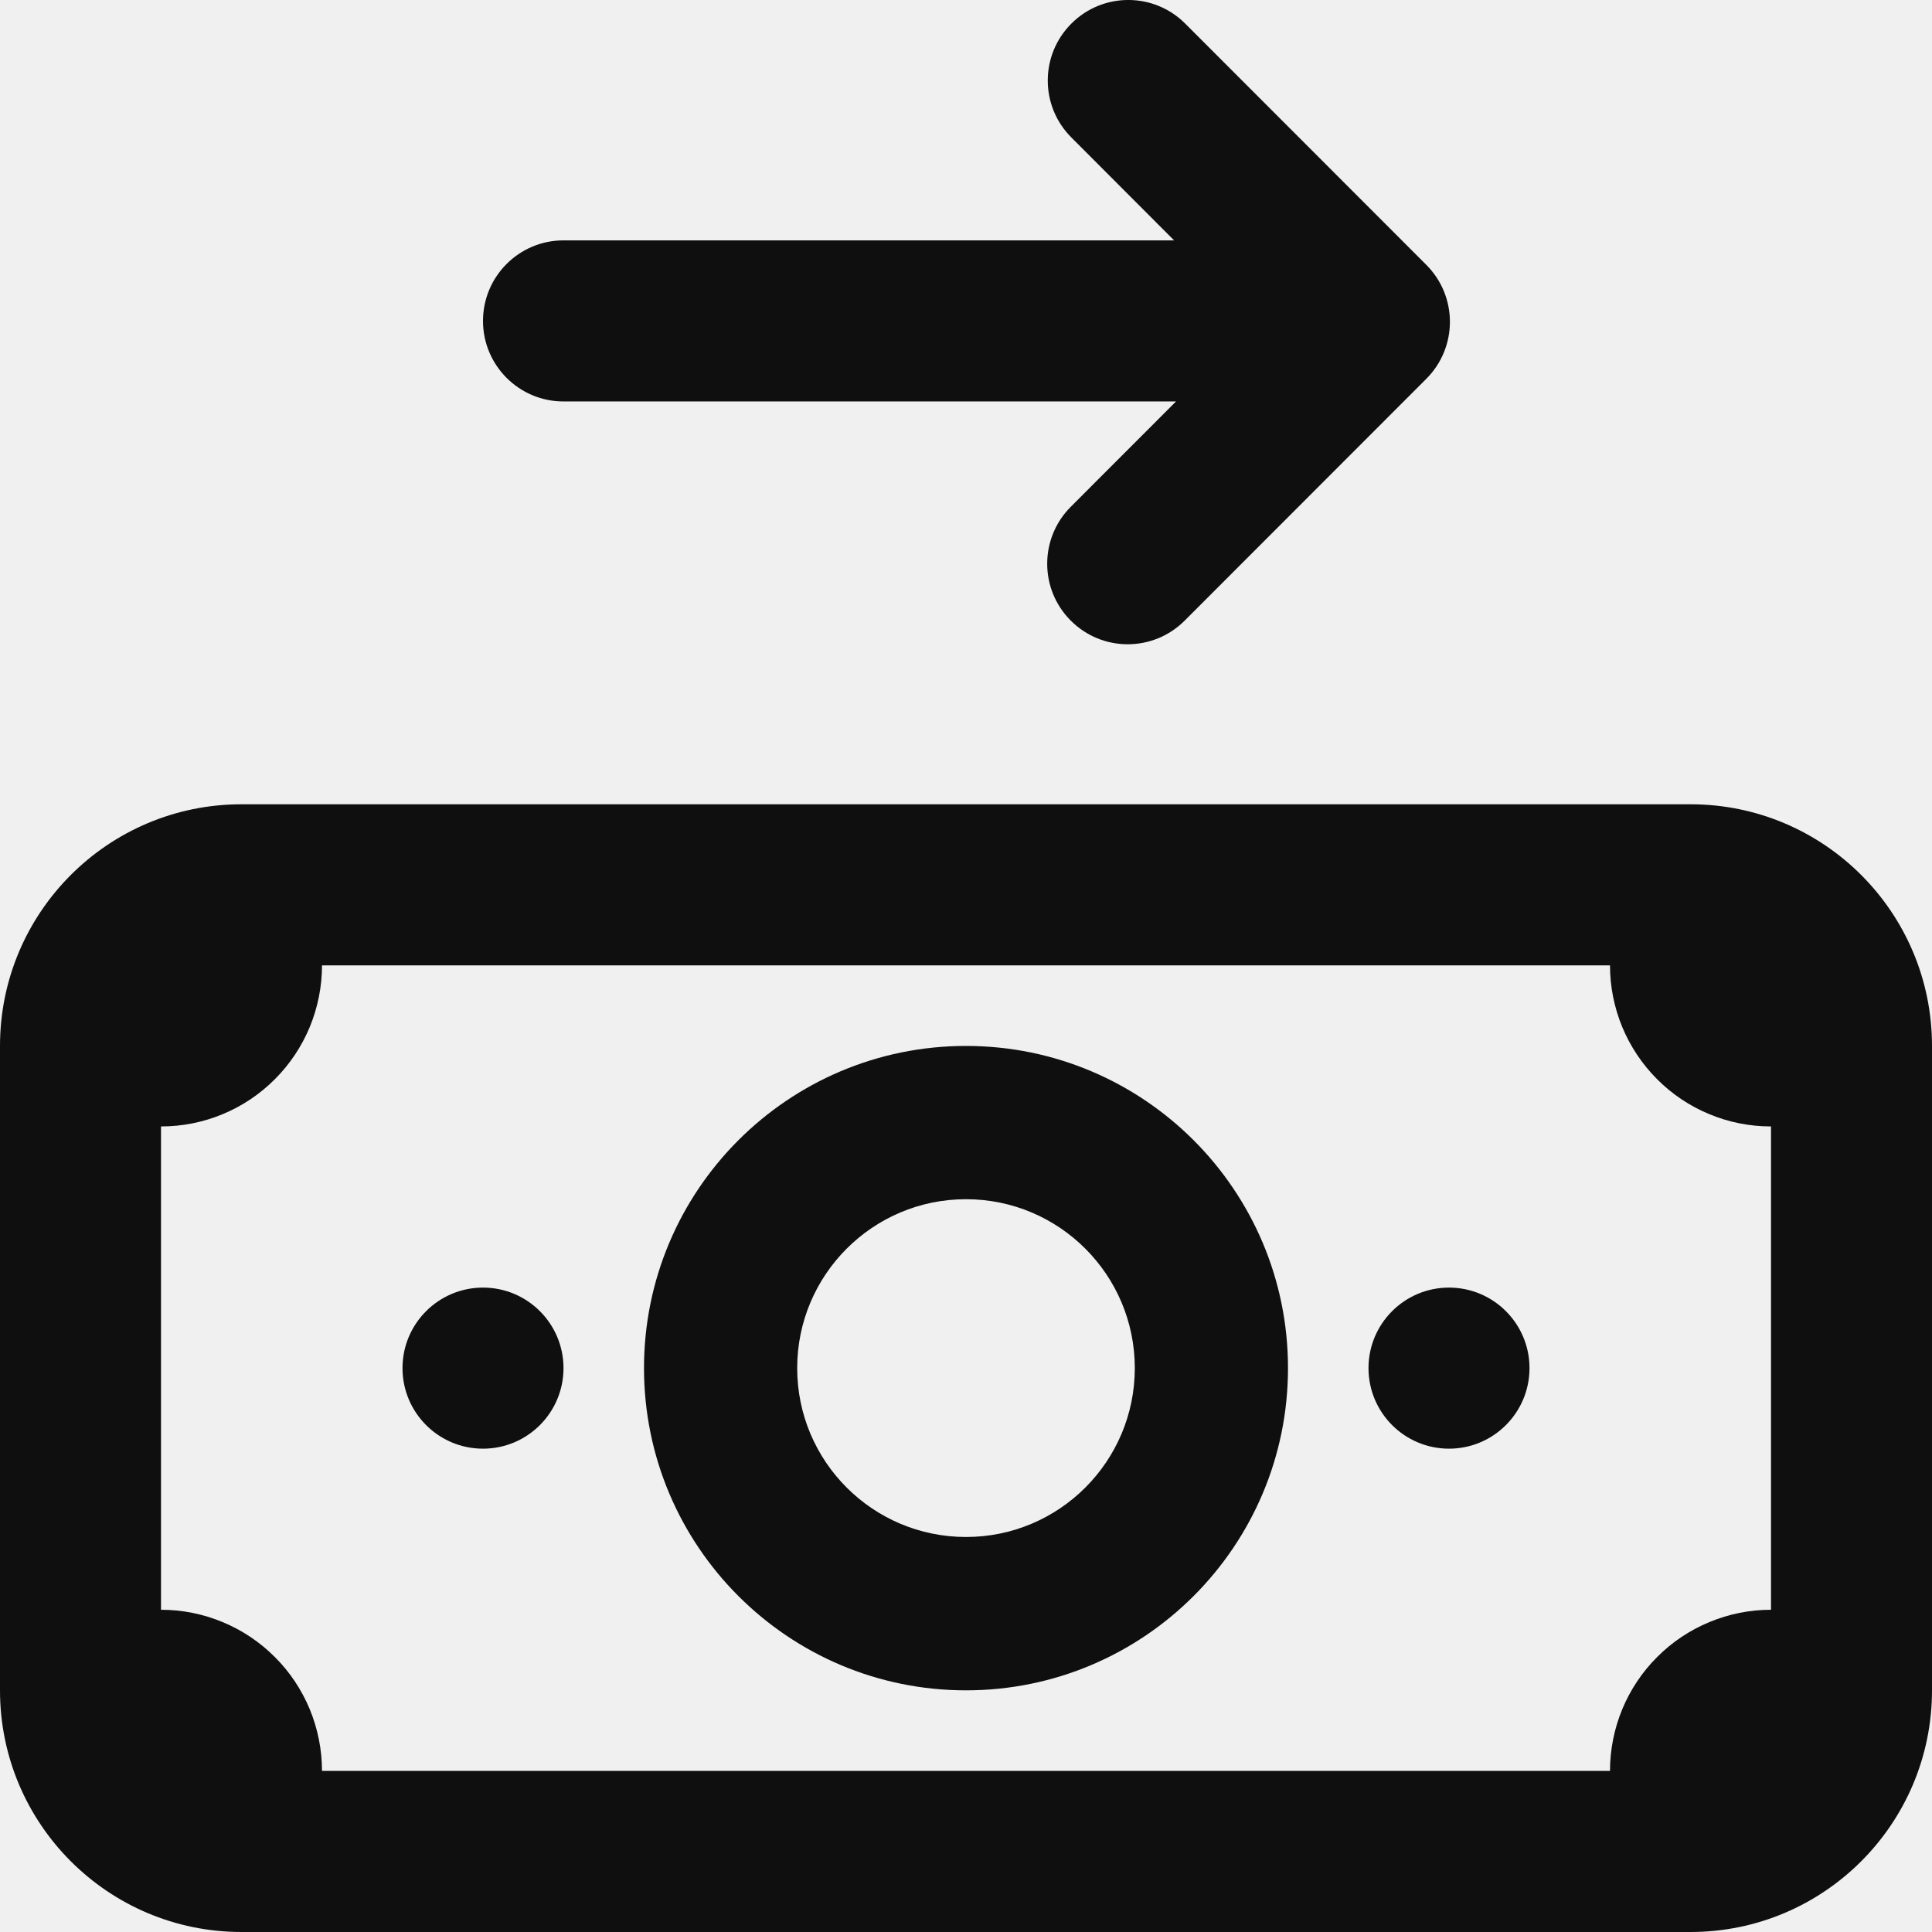
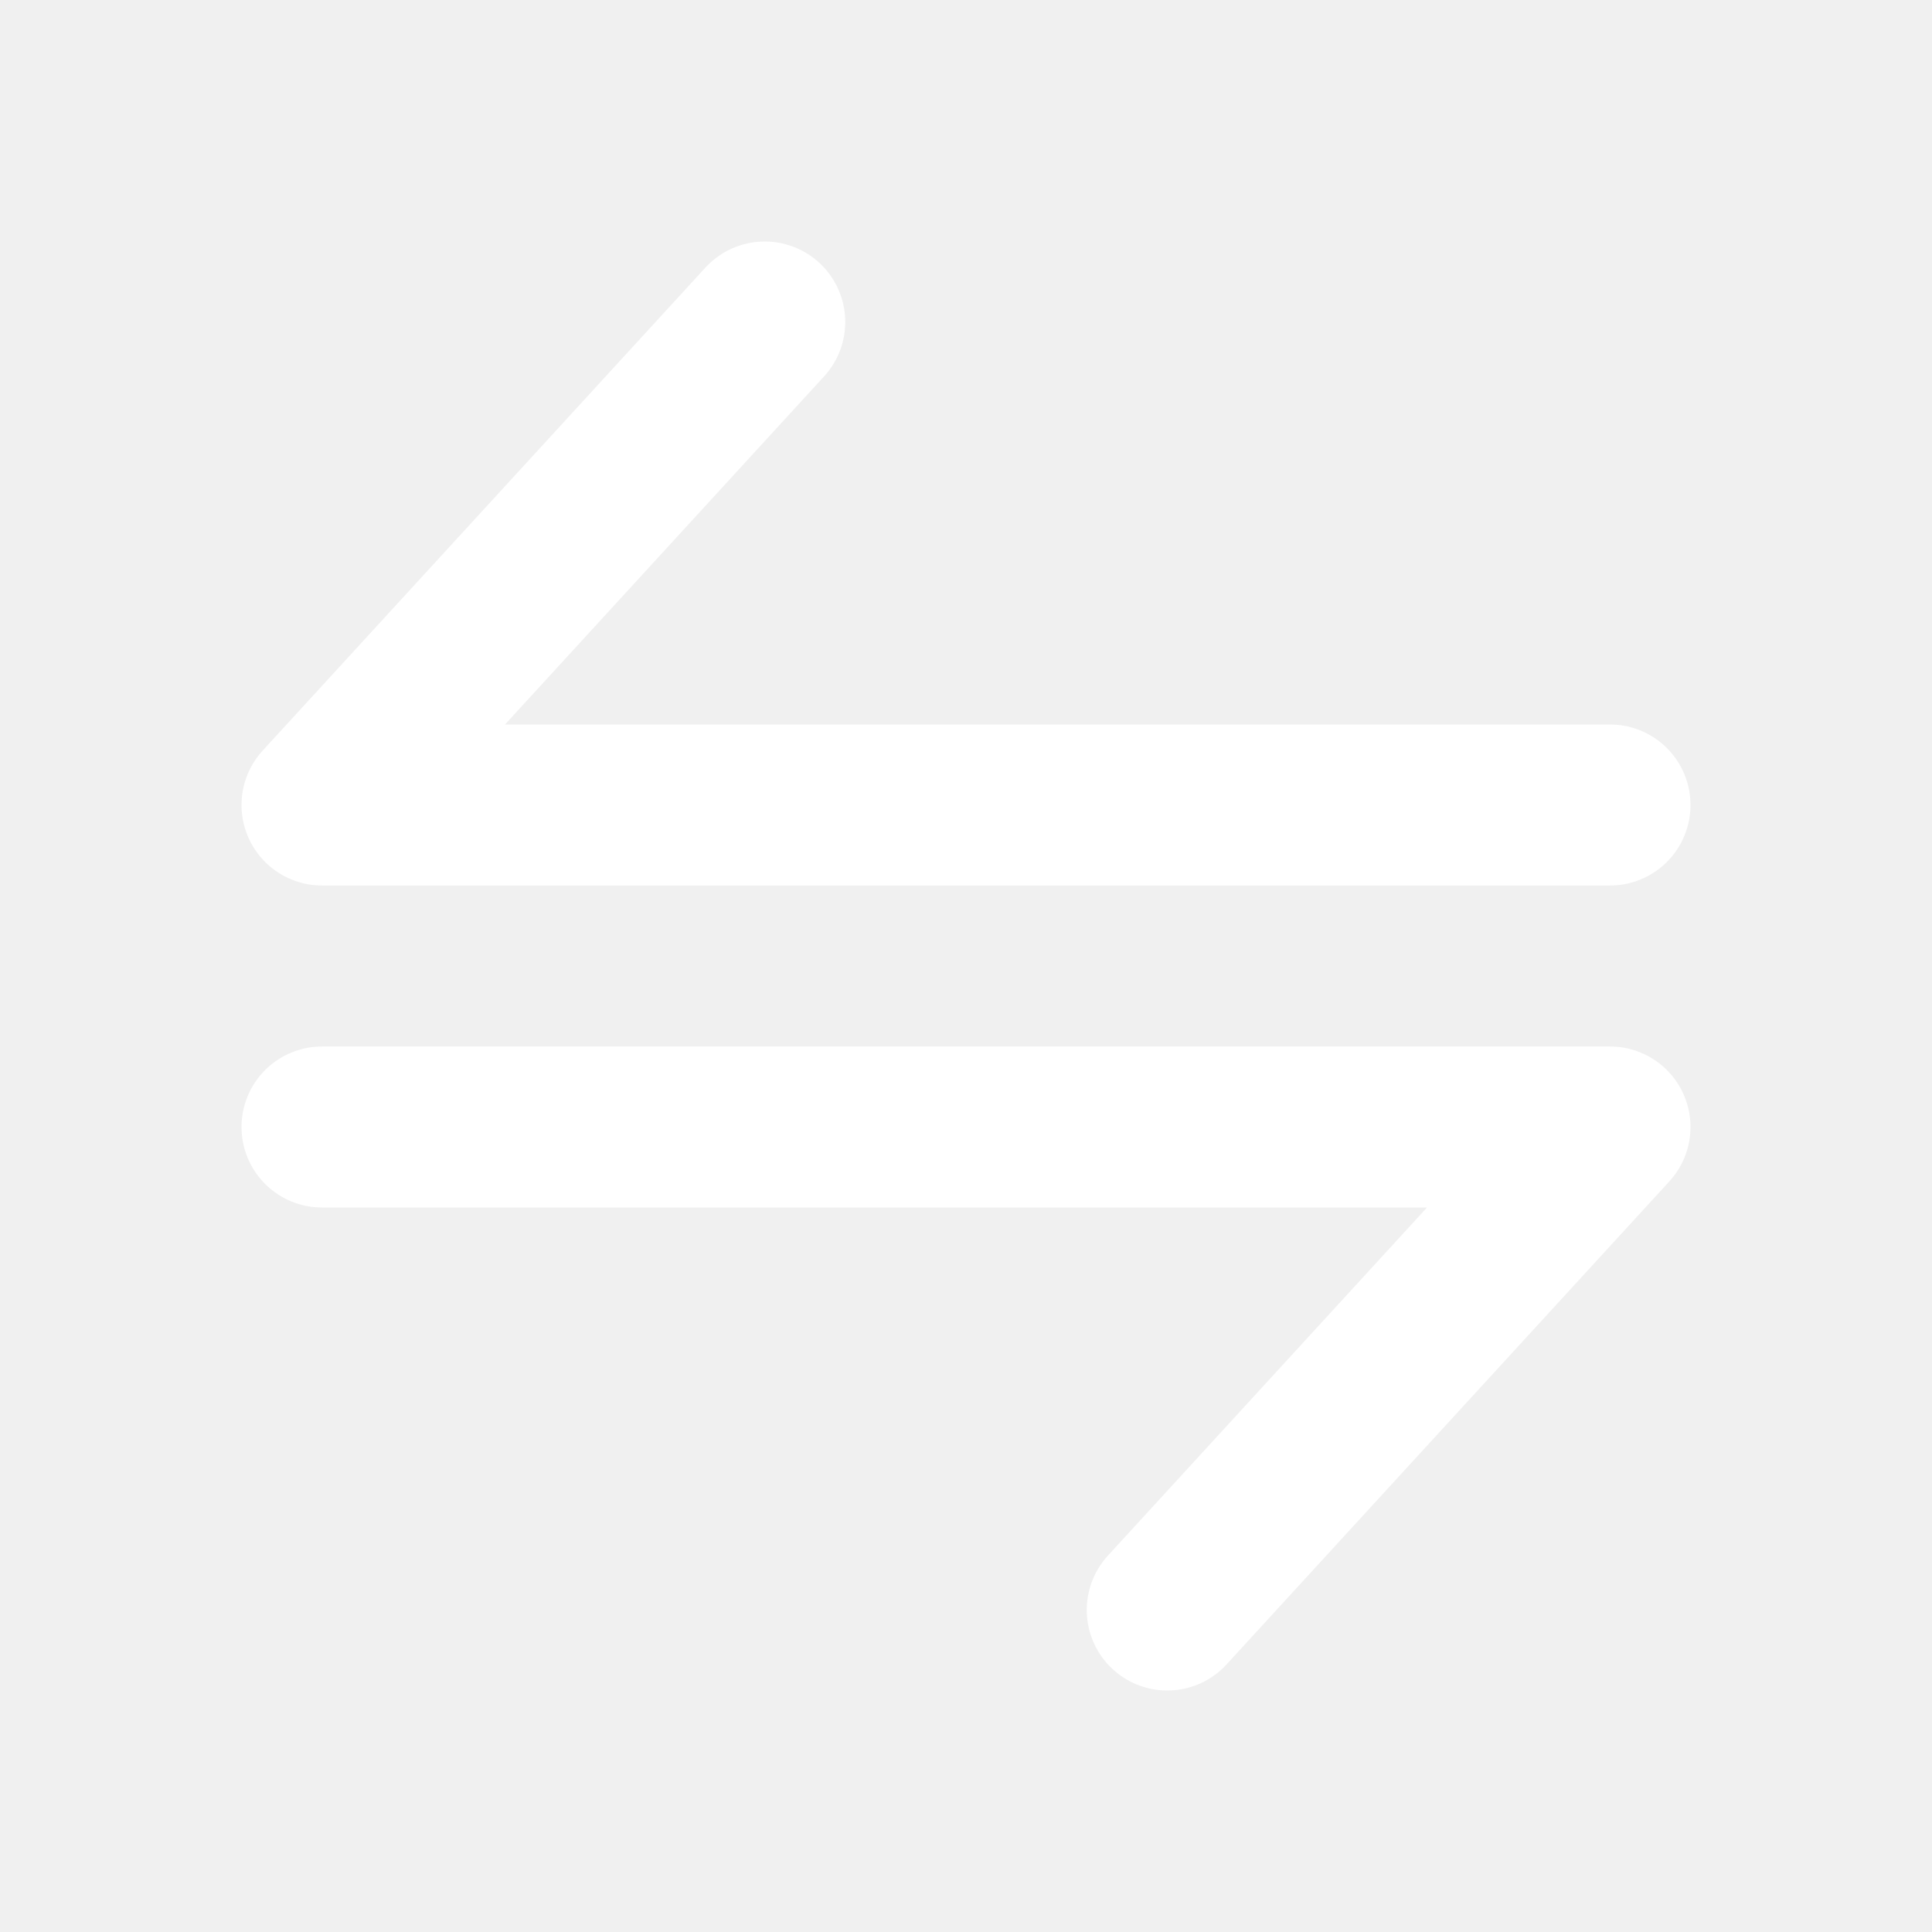
- <svg xmlns="http://www.w3.org/2000/svg" width="800px" height="800px" viewBox="0 0 24 24" fill="none">
-   <path d="M13.309 0.293C13.699 -0.098 14.332 -0.098 14.723 0.293L17.719 3.291C18.109 3.682 18.109 4.315 17.718 4.706L14.716 7.71C14.325 8.101 13.692 8.101 13.302 7.71C12.911 7.32 12.911 6.686 13.302 6.295L14.609 4.987L7 4.987C6.448 4.987 6 4.539 6 3.987C6 3.434 6.448 2.986 7 2.986L14.585 2.986L13.309 1.708C12.918 1.317 12.918 0.684 13.309 0.293Z" fill="#0F0F0F" />
-   <path fill-rule="evenodd" clip-rule="evenodd" d="M12 20.998C14.209 20.998 16 19.206 16 16.995C16 14.785 14.209 12.993 12 12.993C9.791 12.993 8 14.785 8 16.995C8 19.206 9.791 20.998 12 20.998ZM12 19.093C10.842 19.093 9.903 18.154 9.903 16.995C9.903 15.837 10.842 14.897 12 14.897C13.158 14.897 14.097 15.837 14.097 16.995C14.097 18.154 13.158 19.093 12 19.093Z" fill="#0F0F0F" />
-   <path d="M7 16.995C7 17.548 6.552 17.996 6 17.996C5.448 17.996 5 17.548 5 16.995C5 16.443 5.448 15.995 6 15.995C6.552 15.995 7 16.443 7 16.995Z" fill="#0F0F0F" />
-   <path d="M19 16.995C19 17.548 18.552 17.996 18 17.996C17.448 17.996 17 17.548 17 16.995C17 16.443 17.448 15.995 18 15.995C18.552 15.995 19 16.443 19 16.995Z" fill="#0F0F0F" />
-   <path fill-rule="evenodd" clip-rule="evenodd" d="M21 9.991C22.657 9.991 24 11.335 24 12.993V20.998C24 22.656 22.657 24 21 24H3C1.343 24 0 22.656 0 20.998V12.993C0 11.335 1.343 9.991 3 9.991H21ZM4 11.992H20C20 12.255 20.052 12.515 20.152 12.758C20.253 13.001 20.4 13.221 20.586 13.407C20.771 13.593 20.992 13.741 21.235 13.841C21.477 13.942 21.737 13.993 22 13.993V19.997C21.737 19.997 21.477 20.049 21.235 20.15C20.992 20.25 20.771 20.398 20.586 20.584C20.4 20.769 20.253 20.99 20.152 21.233C20.052 21.476 20 21.736 20 21.999H4C4 21.736 3.948 21.476 3.848 21.233C3.747 20.99 3.6 20.769 3.414 20.584C3.228 20.398 3.008 20.25 2.765 20.15C2.523 20.049 2.263 19.997 2 19.997V13.993C2.263 13.993 2.523 13.942 2.765 13.841C3.008 13.741 3.228 13.593 3.414 13.407C3.6 13.221 3.747 13.001 3.848 12.758C3.948 12.515 4 12.255 4 11.992Z" fill="#0F0F0F" />
+ <svg xmlns="http://www.w3.org/2000/svg" width="1em" height="1em" viewBox="0 0 24 24">
+   <path fill="none" stroke="white" stroke-linecap="round" stroke-linejoin="round" stroke-width="2" d="M20 10H4l5.5-6M4 14h16l-5.5 6" />
</svg>
